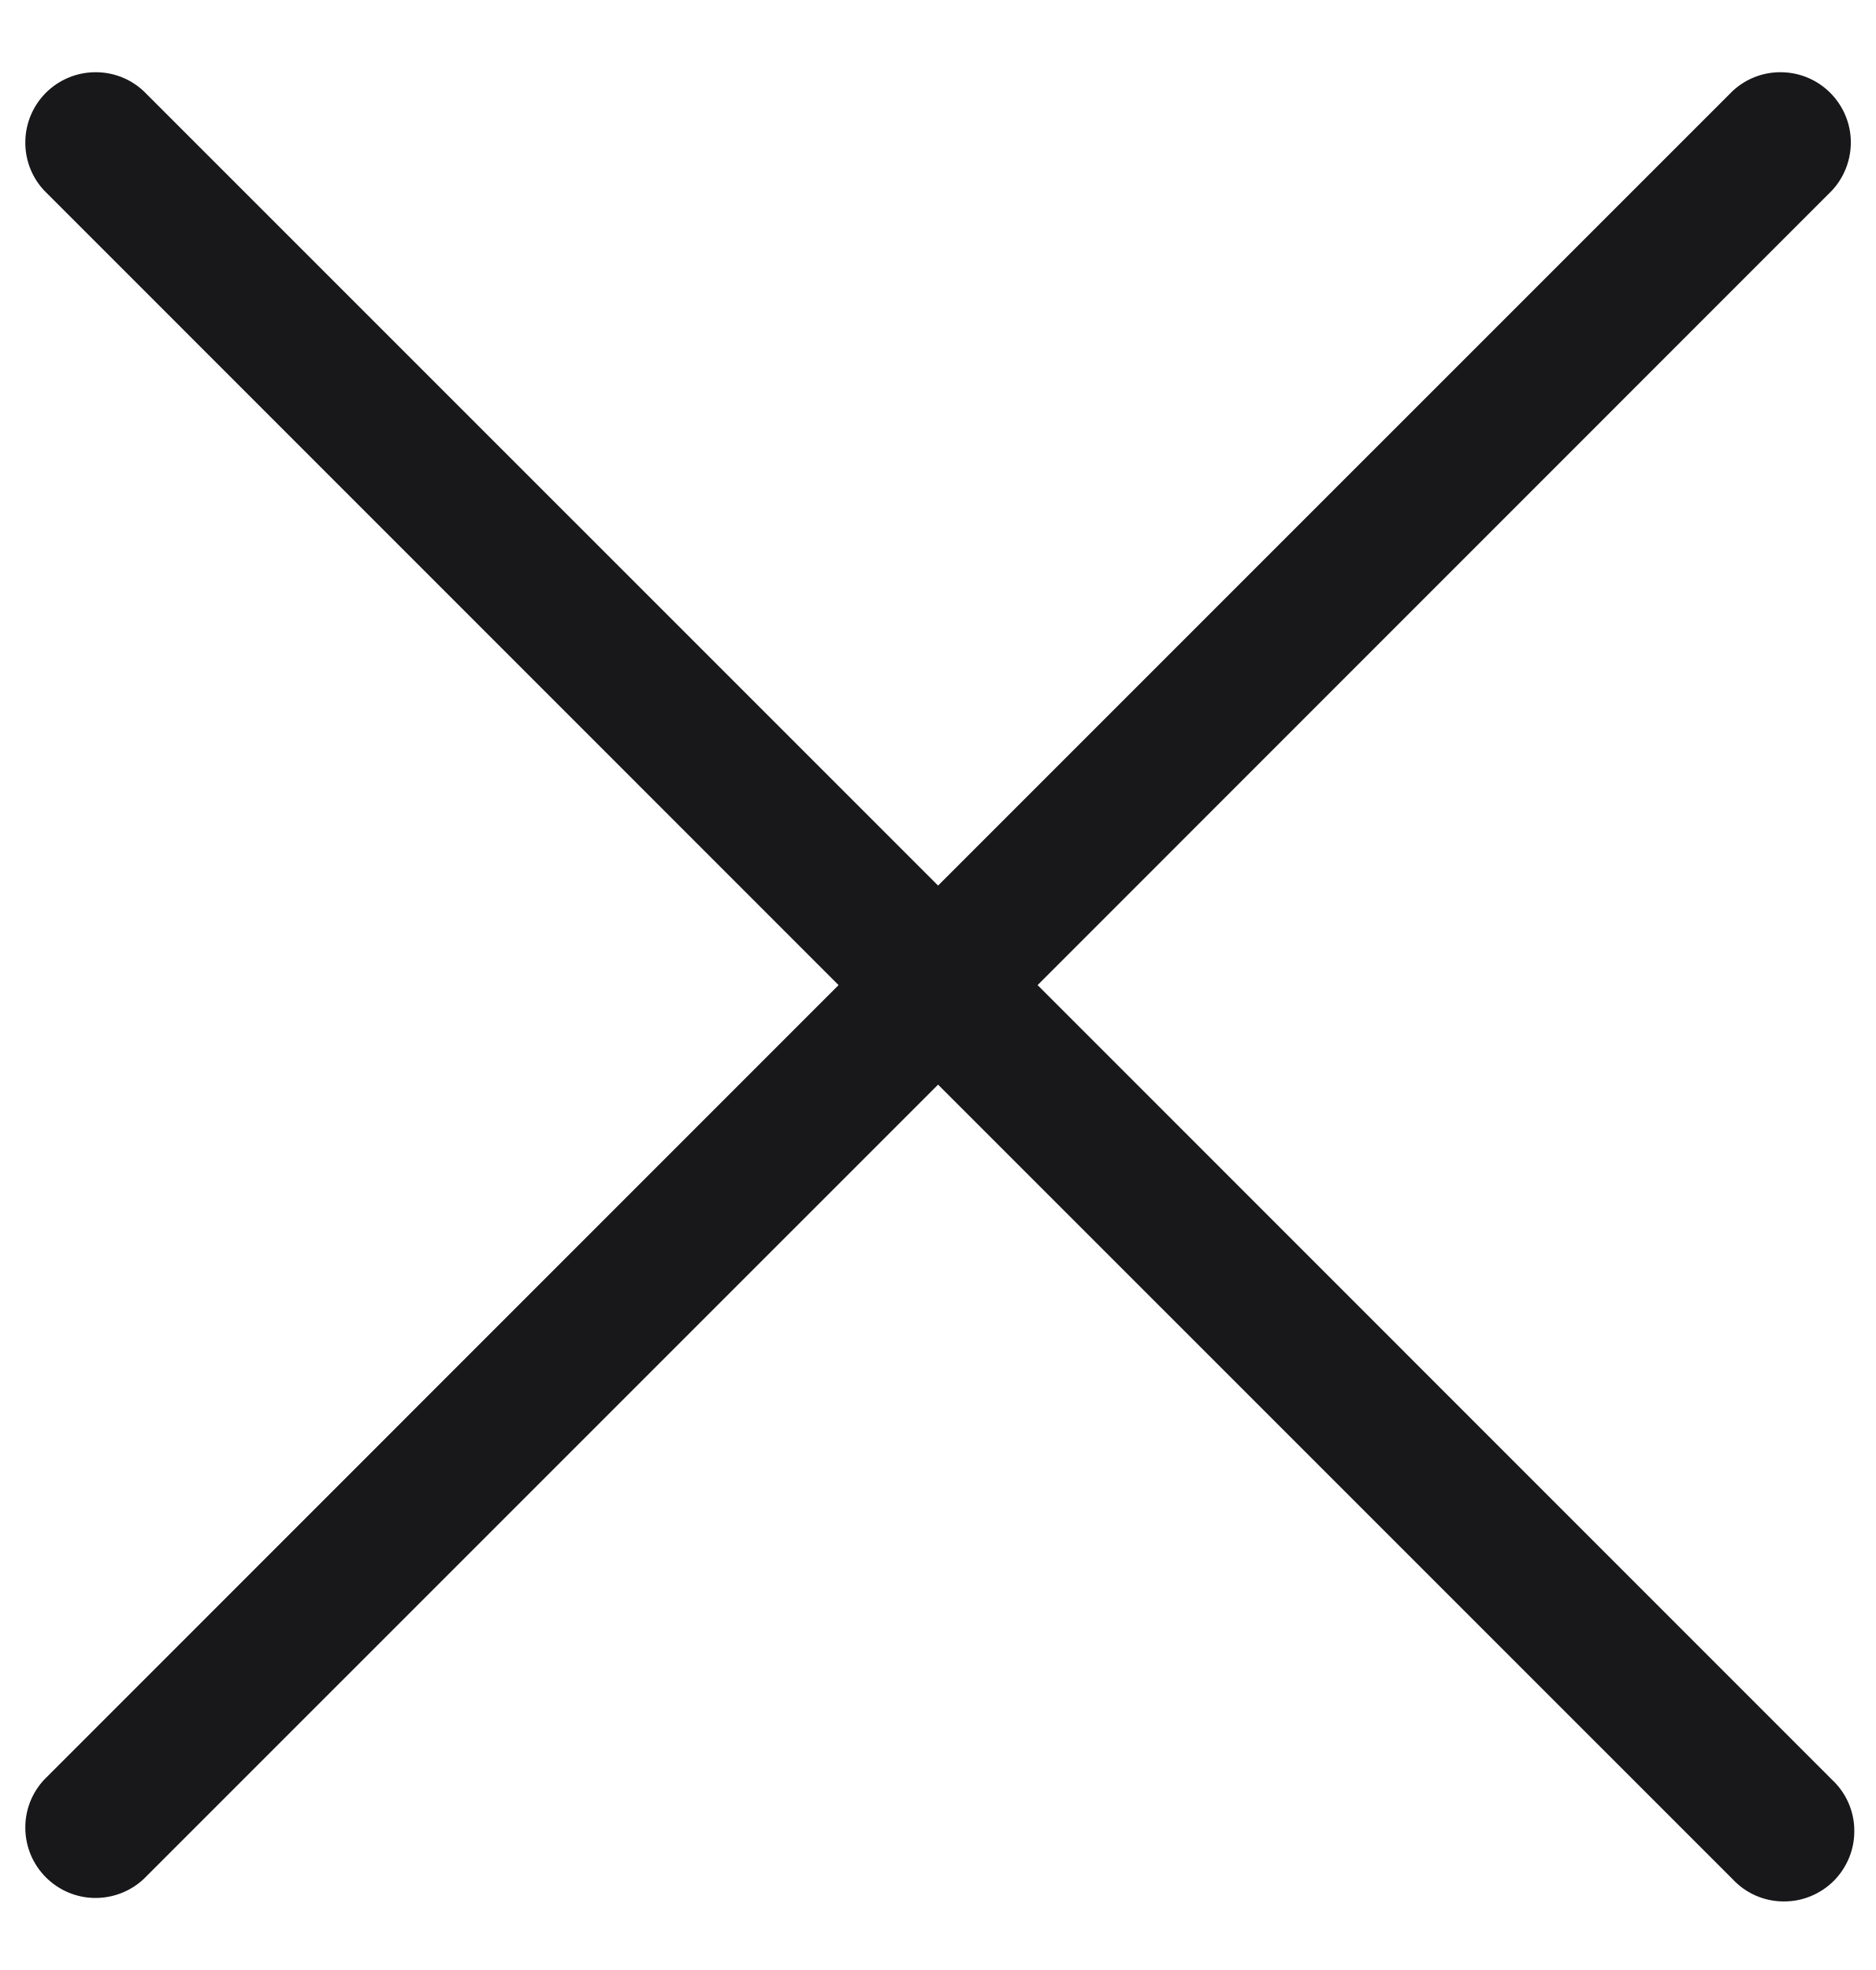
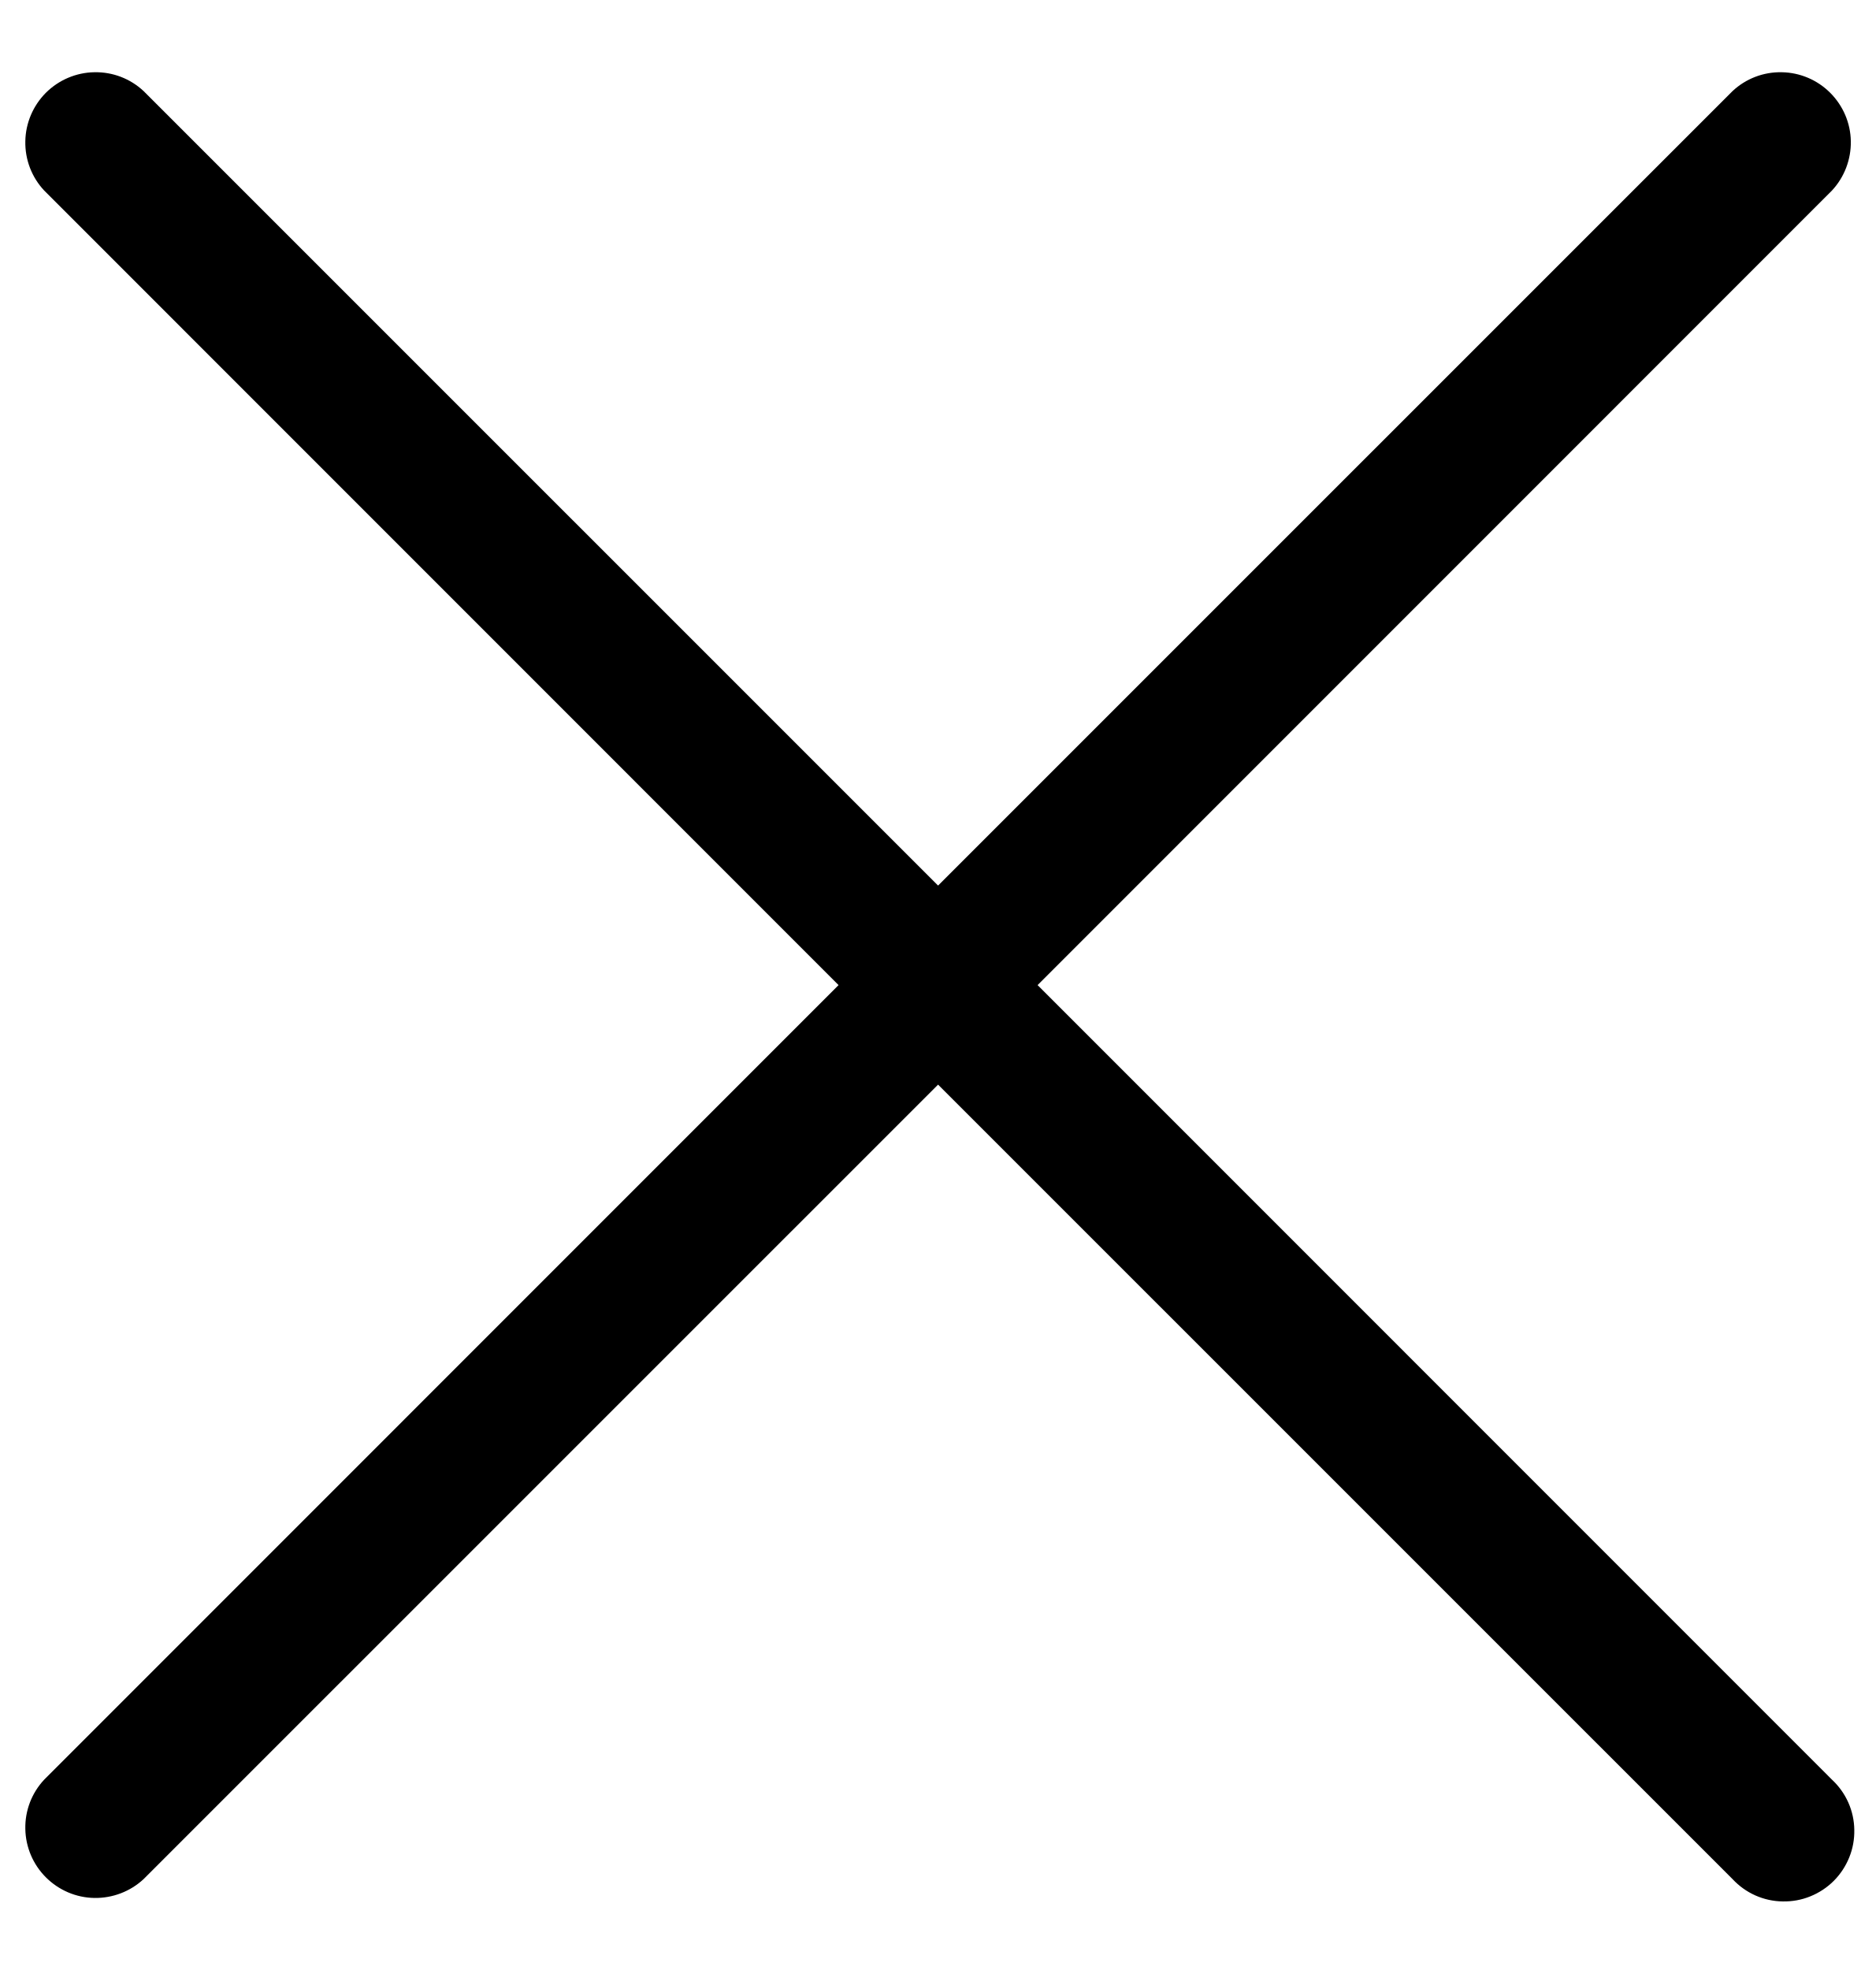
- <svg xmlns="http://www.w3.org/2000/svg" width="20" height="21" viewBox="0 0 20 21" fill="none">
-   <path d="M19.531 18.971C19.605 19.04 19.664 19.122 19.705 19.214C19.746 19.306 19.768 19.406 19.769 19.506C19.771 19.607 19.753 19.707 19.715 19.8C19.677 19.894 19.621 19.979 19.55 20.05C19.479 20.121 19.394 20.177 19.3 20.215C19.207 20.253 19.107 20.271 19.006 20.269C18.906 20.268 18.806 20.246 18.714 20.205C18.622 20.164 18.54 20.105 18.471 20.031L10.001 11.562L1.531 20.031C1.389 20.163 1.201 20.235 1.006 20.232C0.812 20.229 0.627 20.15 0.489 20.012C0.352 19.875 0.273 19.69 0.27 19.495C0.266 19.301 0.338 19.113 0.471 18.971L8.94 10.501L0.471 2.031C0.338 1.889 0.266 1.701 0.27 1.506C0.273 1.312 0.352 1.127 0.489 0.989C0.627 0.852 0.812 0.773 1.006 0.77C1.201 0.766 1.389 0.838 1.531 0.971L10.001 9.44L18.471 0.971C18.613 0.838 18.801 0.766 18.995 0.77C19.19 0.773 19.375 0.852 19.512 0.989C19.65 1.127 19.729 1.312 19.732 1.506C19.735 1.701 19.663 1.889 19.531 2.031L11.062 10.501L19.531 18.971Z" fill="#18181B" />
+ <svg xmlns="http://www.w3.org/2000/svg" width="100%" height="100%" viewBox="0 0 20 21" fill="none">
+   <path d="M19.531 18.971C19.605 19.04 19.664 19.122 19.705 19.214C19.746 19.306 19.768 19.406 19.769 19.506C19.771 19.607 19.753 19.707 19.715 19.8C19.677 19.894 19.621 19.979 19.55 20.05C19.479 20.121 19.394 20.177 19.3 20.215C19.207 20.253 19.107 20.271 19.006 20.269C18.906 20.268 18.806 20.246 18.714 20.205C18.622 20.164 18.54 20.105 18.471 20.031L10.001 11.562L1.531 20.031C1.389 20.163 1.201 20.235 1.006 20.232C0.812 20.229 0.627 20.15 0.489 20.012C0.352 19.875 0.273 19.69 0.27 19.495C0.266 19.301 0.338 19.113 0.471 18.971L8.94 10.501L0.471 2.031C0.338 1.889 0.266 1.701 0.27 1.506C0.273 1.312 0.352 1.127 0.489 0.989C0.627 0.852 0.812 0.773 1.006 0.77C1.201 0.766 1.389 0.838 1.531 0.971L10.001 9.44L18.471 0.971C18.613 0.838 18.801 0.766 18.995 0.77C19.19 0.773 19.375 0.852 19.512 0.989C19.65 1.127 19.729 1.312 19.732 1.506C19.735 1.701 19.663 1.889 19.531 2.031L11.062 10.501L19.531 18.971Z" fill="currentColor" />
</svg>
